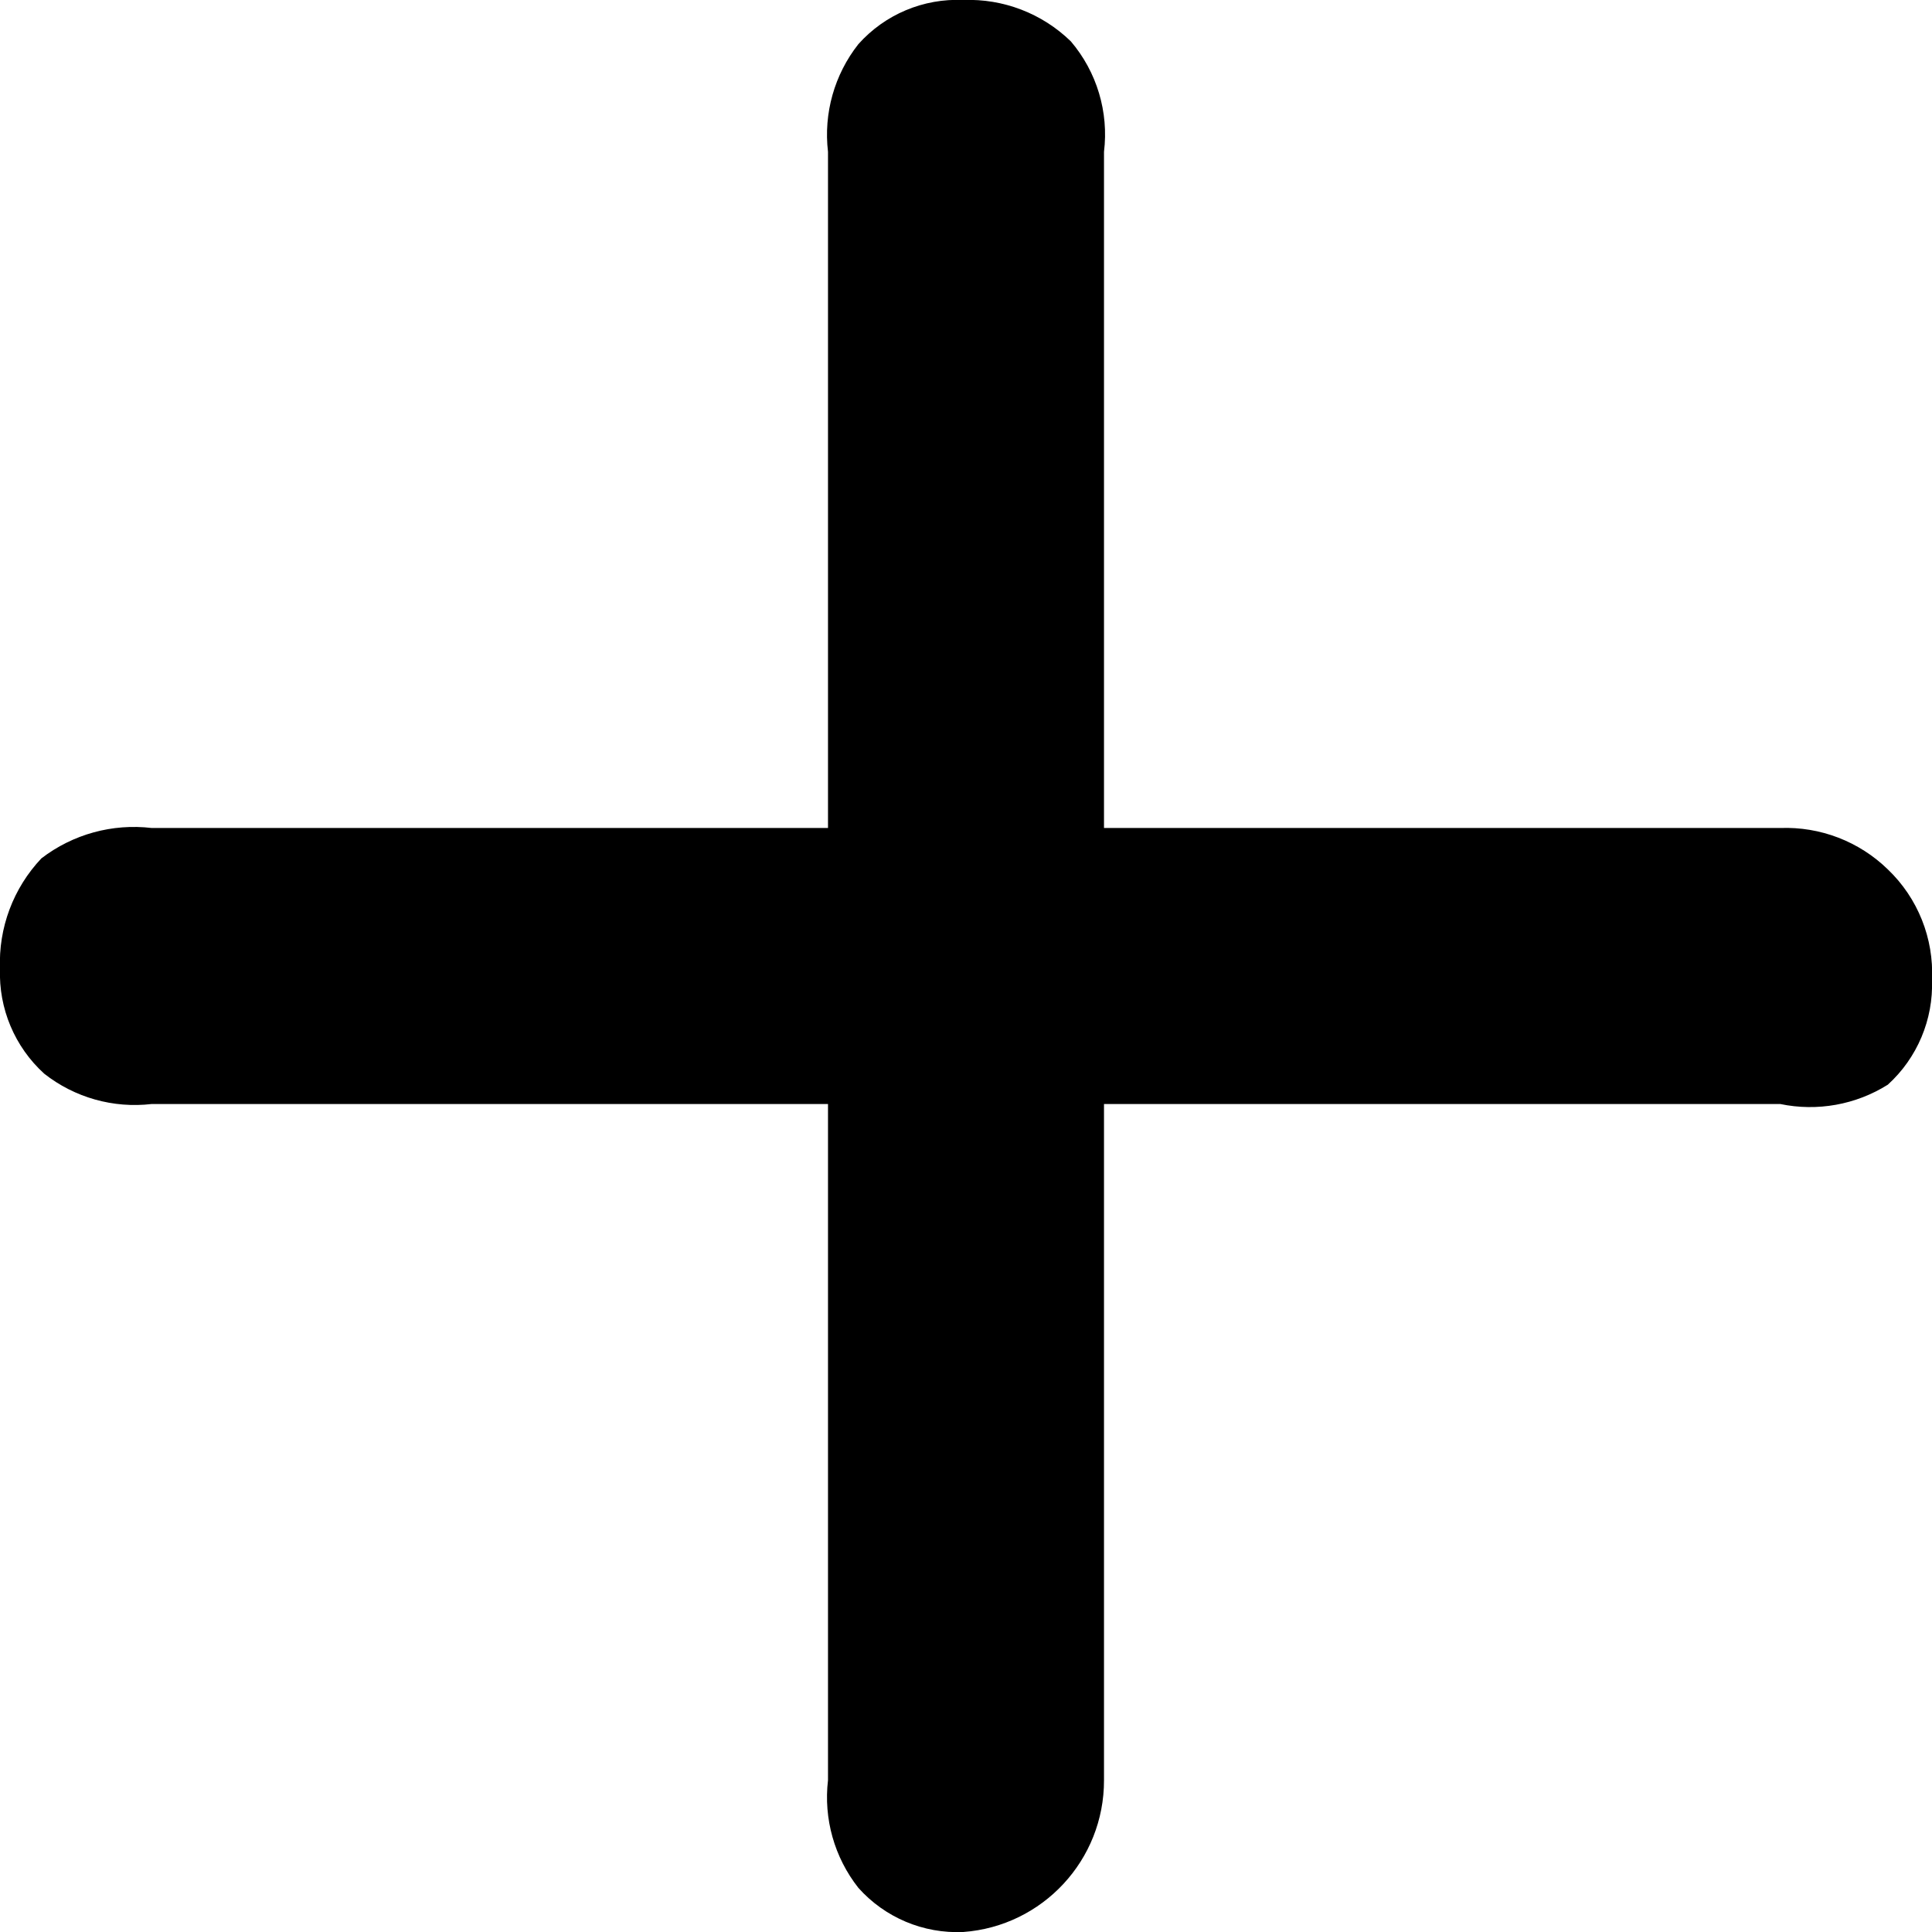
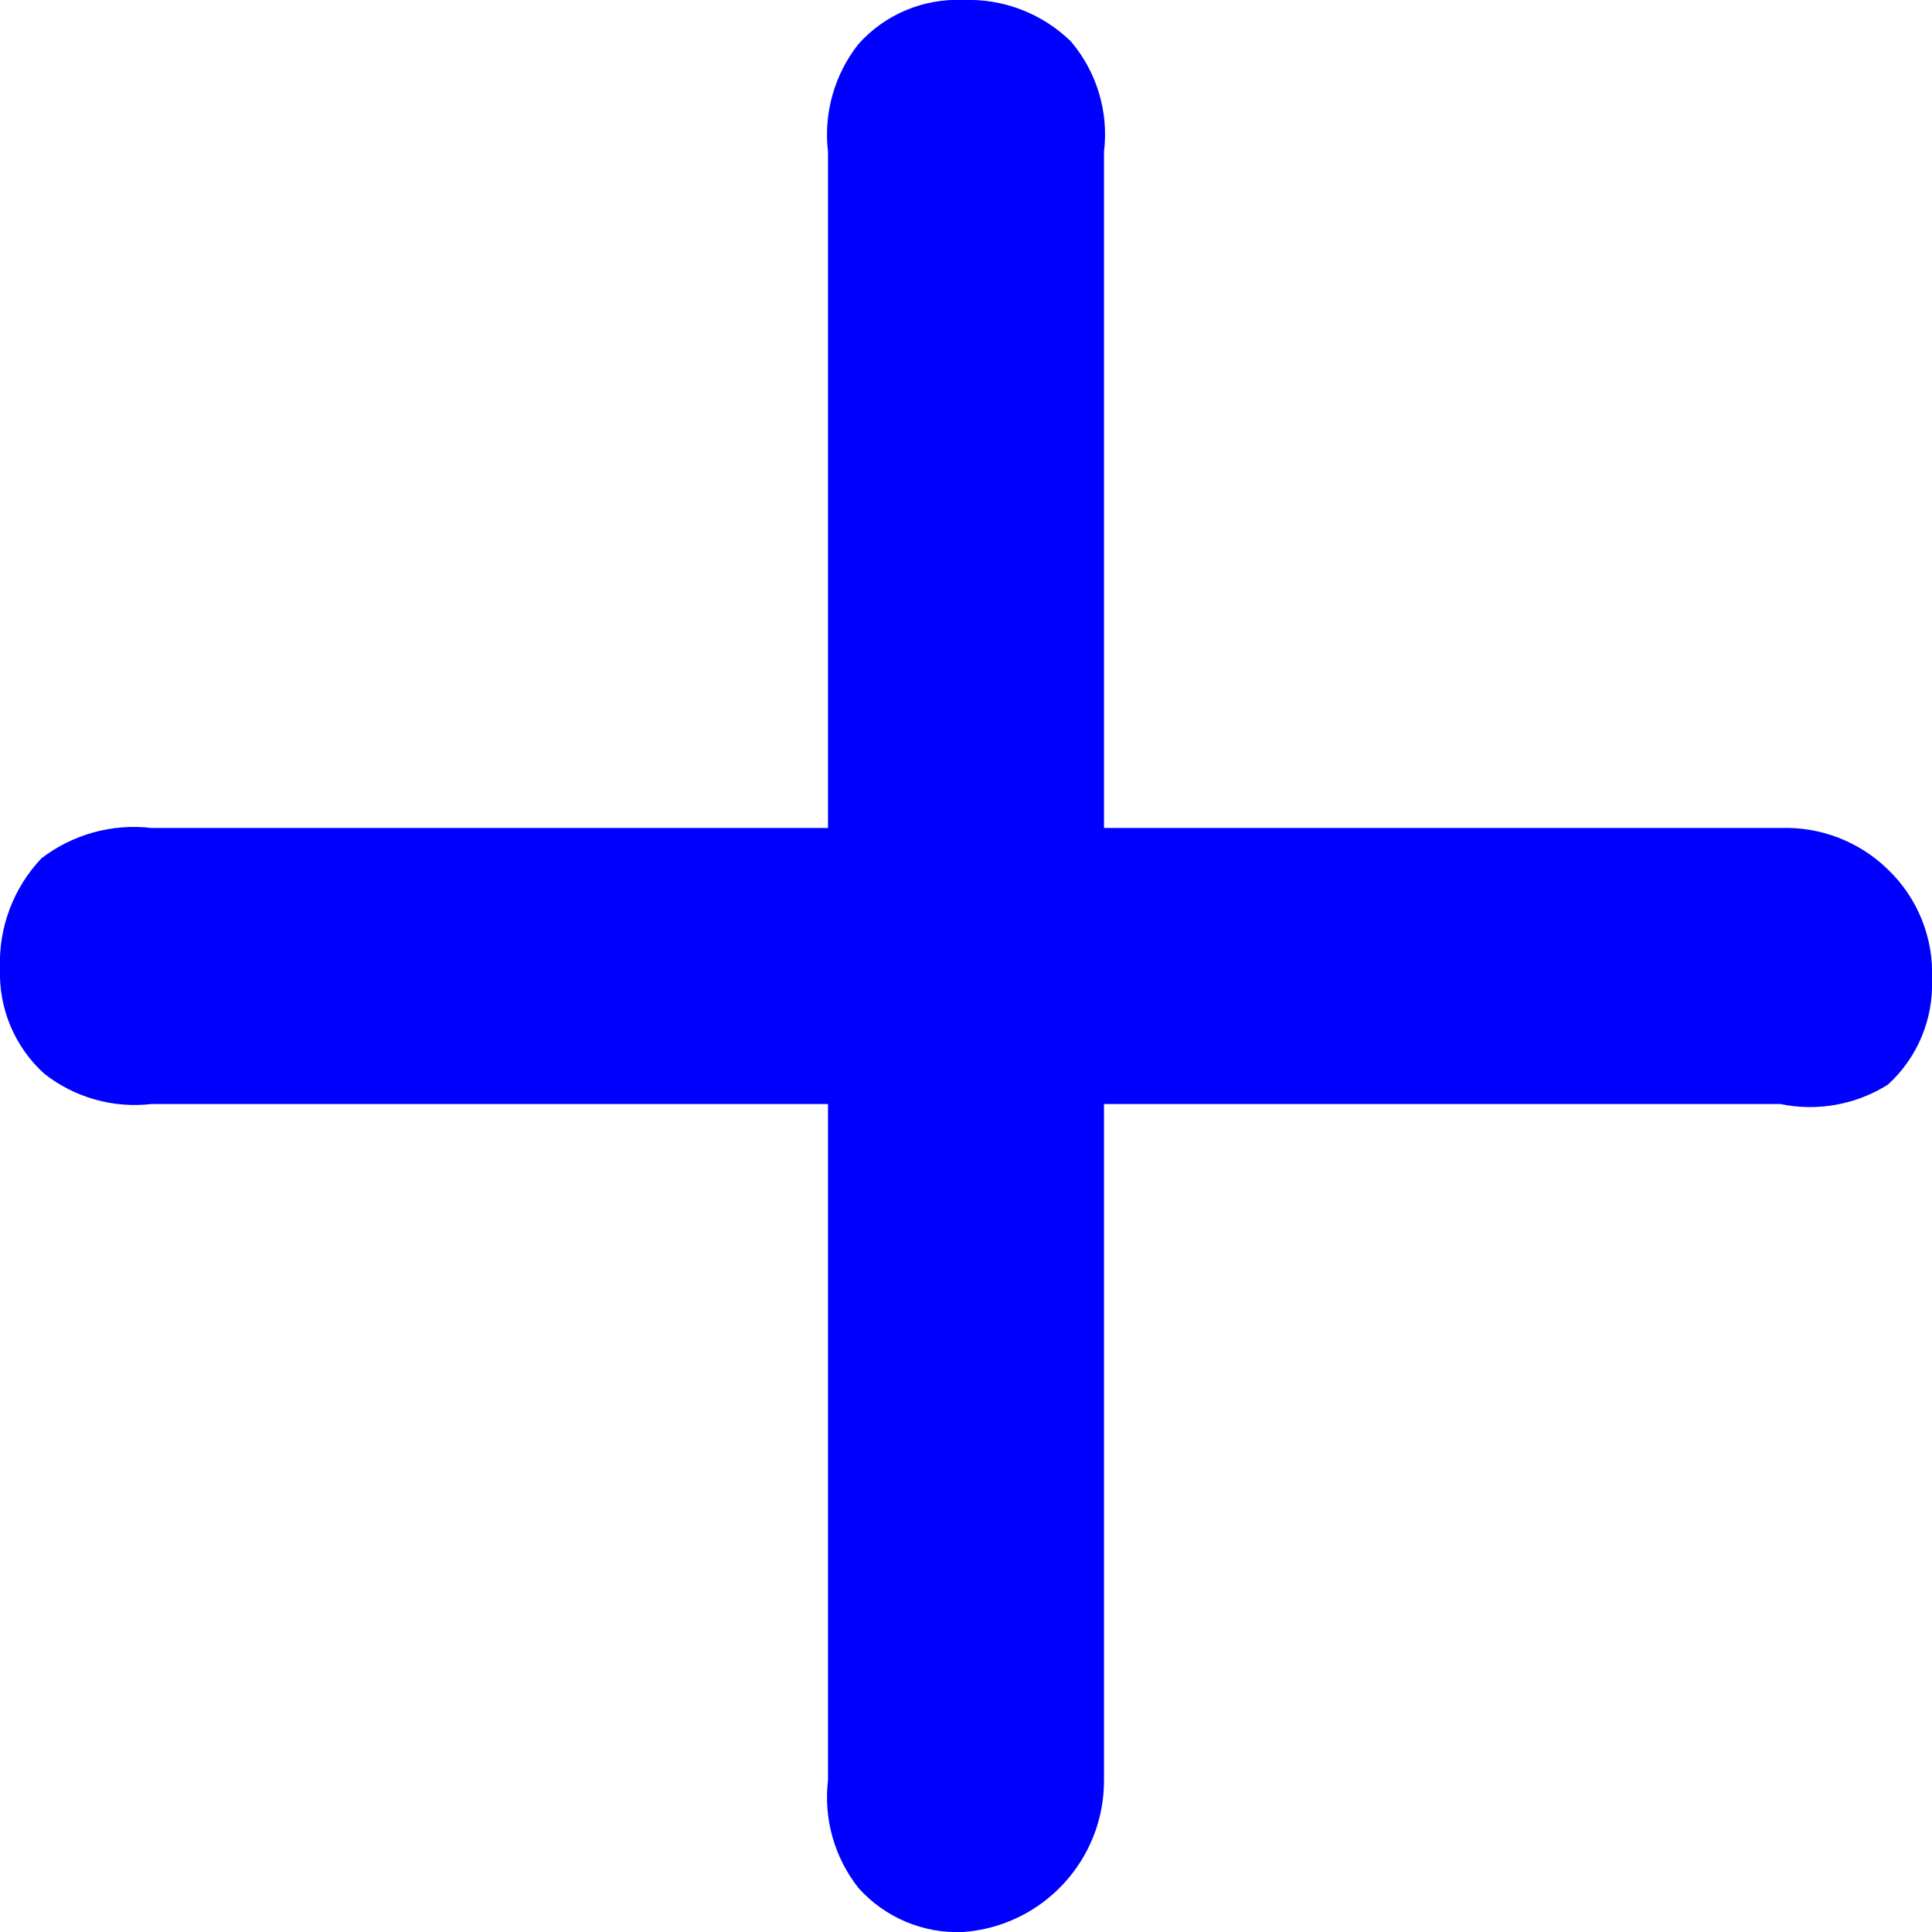
<svg xmlns="http://www.w3.org/2000/svg" viewBox="0 0 7 7">
-   <path d="m.16 3.89a.49.49 0 0 1 -.16-.38.55.55 0 0 1 .15-.4.55.55 0 0 1 .4-.11h5.9a.53.53 0 0 1 .39.15.52.52 0 0 1 .16.4.49.49 0 0 1 -.16.38.53.53 0 0 1 -.39.07h-5.9a.53.53 0 0 1 -.39-.11zm2.95 2.95a.53.53 0 0 1 -.11-.39v-5.9a.53.53 0 0 1 .11-.39.48.48 0 0 1 .38-.16.53.53 0 0 1 .39.15.52.52 0 0 1 .12.4v5.9a.55.55 0 0 1 -.51.55.48.48 0 0 1 -.38-.16z" fill="black" />
+   <path d="m.16 3.89a.49.49 0 0 1 -.16-.38.55.55 0 0 1 .15-.4.55.55 0 0 1 .4-.11h5.9a.53.53 0 0 1 .39.15.52.52 0 0 1 .16.4.49.49 0 0 1 -.16.38.53.53 0 0 1 -.39.07h-5.9a.53.53 0 0 1 -.39-.11zm2.95 2.95a.53.53 0 0 1 -.11-.39v-5.9a.53.53 0 0 1 .11-.39.48.48 0 0 1 .38-.16.53.53 0 0 1 .39.15.52.52 0 0 1 .12.4v5.9a.55.55 0 0 1 -.51.55.48.48 0 0 1 -.38-.16z" fill="blue" />
</svg>
